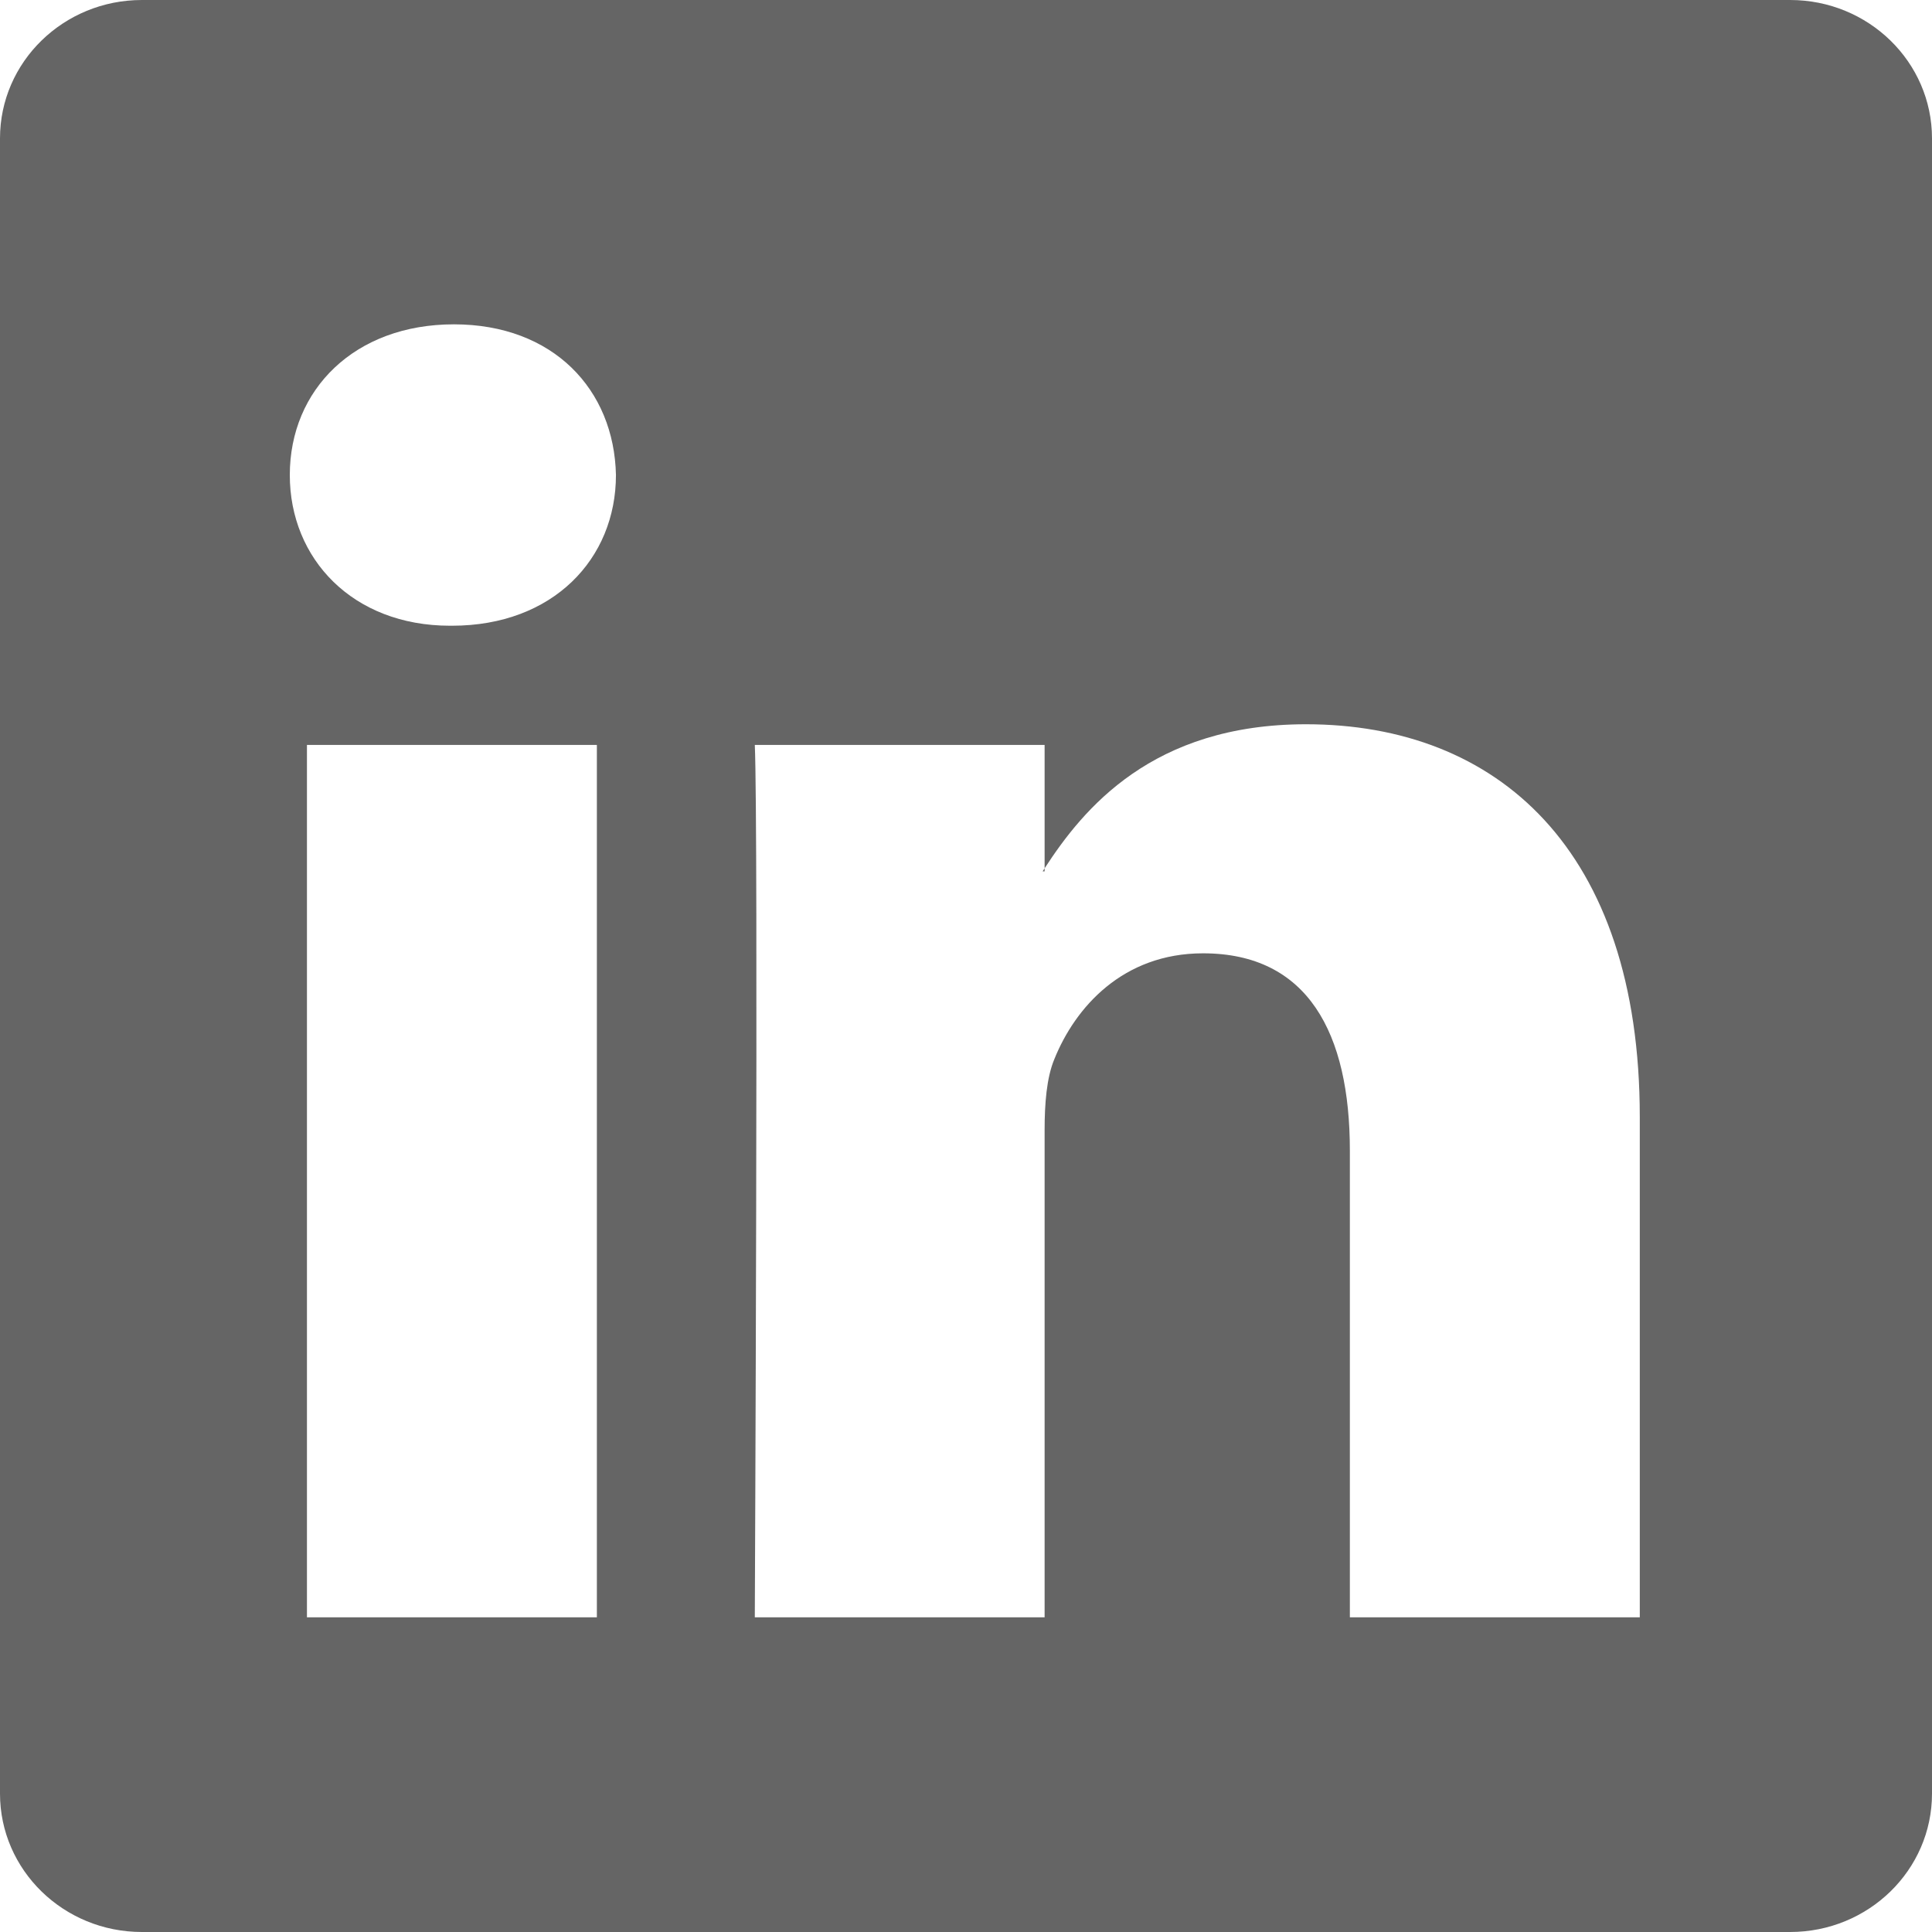
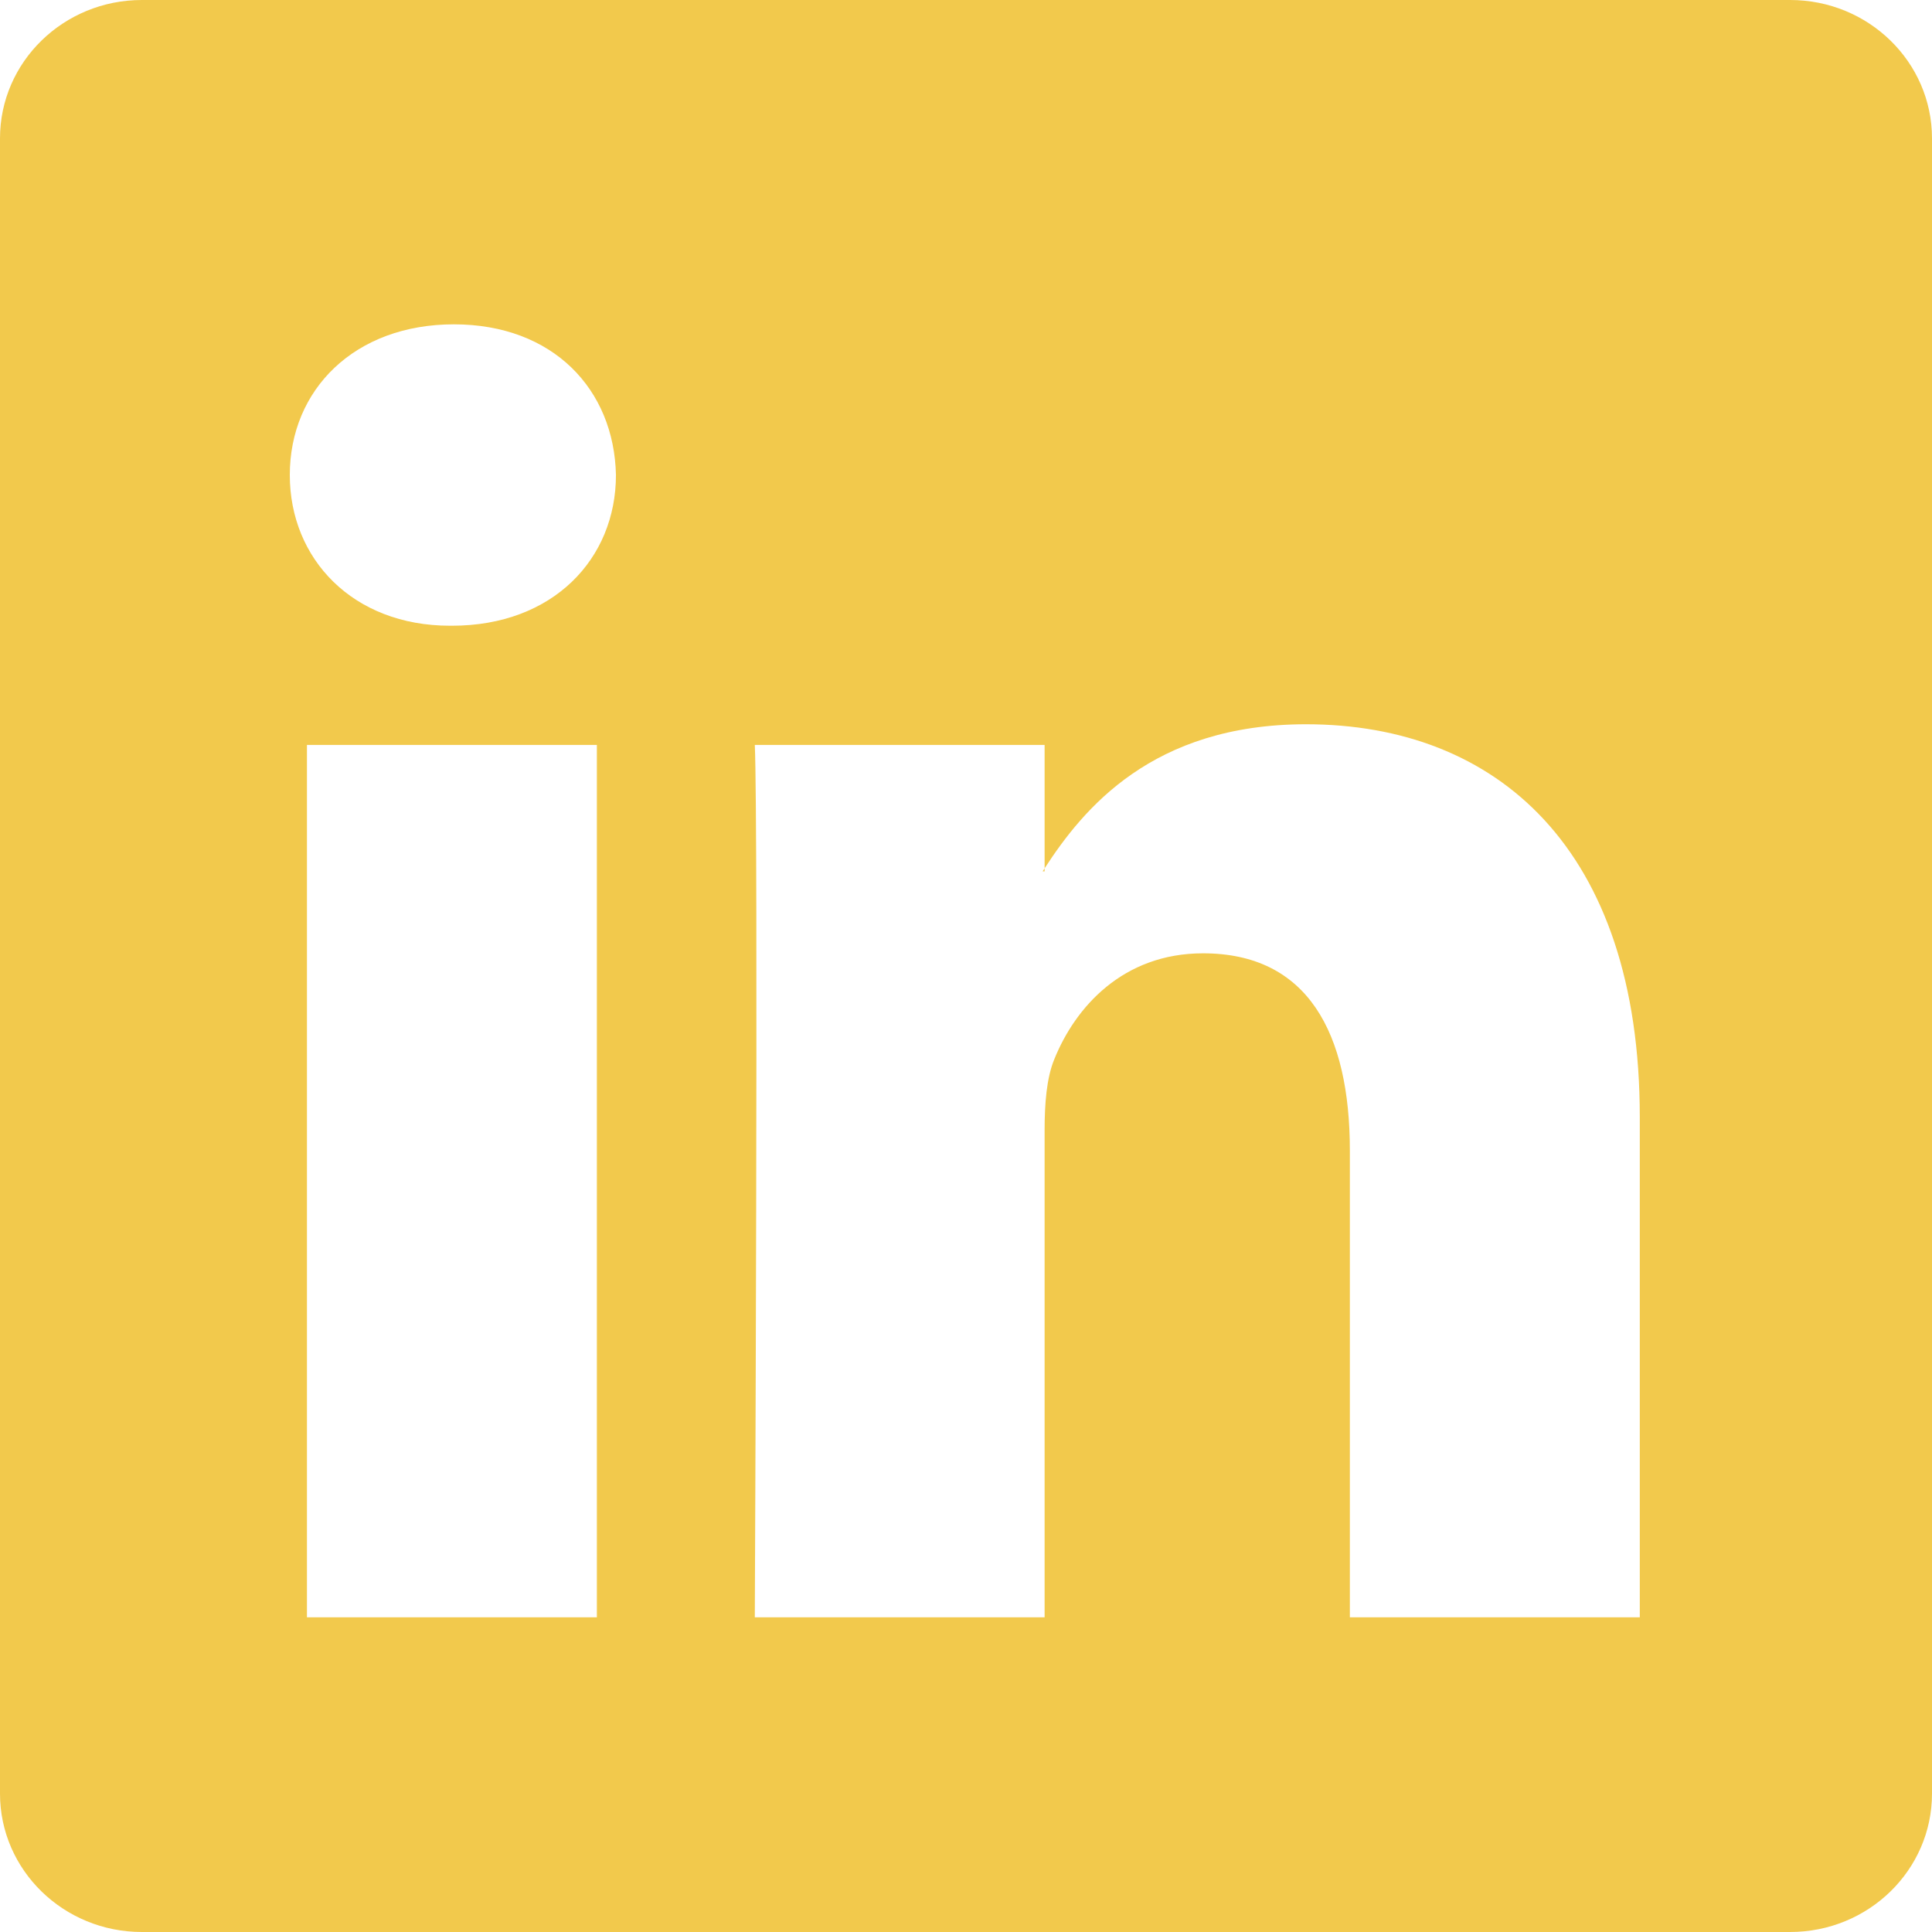
- <svg xmlns="http://www.w3.org/2000/svg" width="16" height="16" fill="#656565" class="bi bi-linkedin" viewBox="0 0 16 16">
+ <svg xmlns="http://www.w3.org/2000/svg" width="16" height="16" fill="#F2C94C" class="bi bi-linkedin" viewBox="0 0 16 16">
  <path d="M0 1.146C0 .513.526 0 1.175 0h13.65C15.474 0 16 .513 16 1.146v13.708c0 .633-.526 1.146-1.175 1.146H1.175C.526 16 0 15.487 0 14.854zm4.943 12.248V6.169H2.542v7.225zm-1.2-8.212c.837 0 1.358-.554 1.358-1.248-.015-.709-.52-1.248-1.342-1.248S2.4 3.226 2.4 3.934c0 .694.521 1.248 1.327 1.248zm4.908 8.212V9.359c0-.216.016-.432.08-.586.173-.431.568-.878 1.232-.878.869 0 1.216.662 1.216 1.634v3.865h2.401V9.25c0-2.22-1.184-3.252-2.764-3.252-1.274 0-1.845.7-2.165 1.193v.025h-.016l.016-.025V6.169h-2.4c.03.678 0 7.225 0 7.225z" />
</svg>
